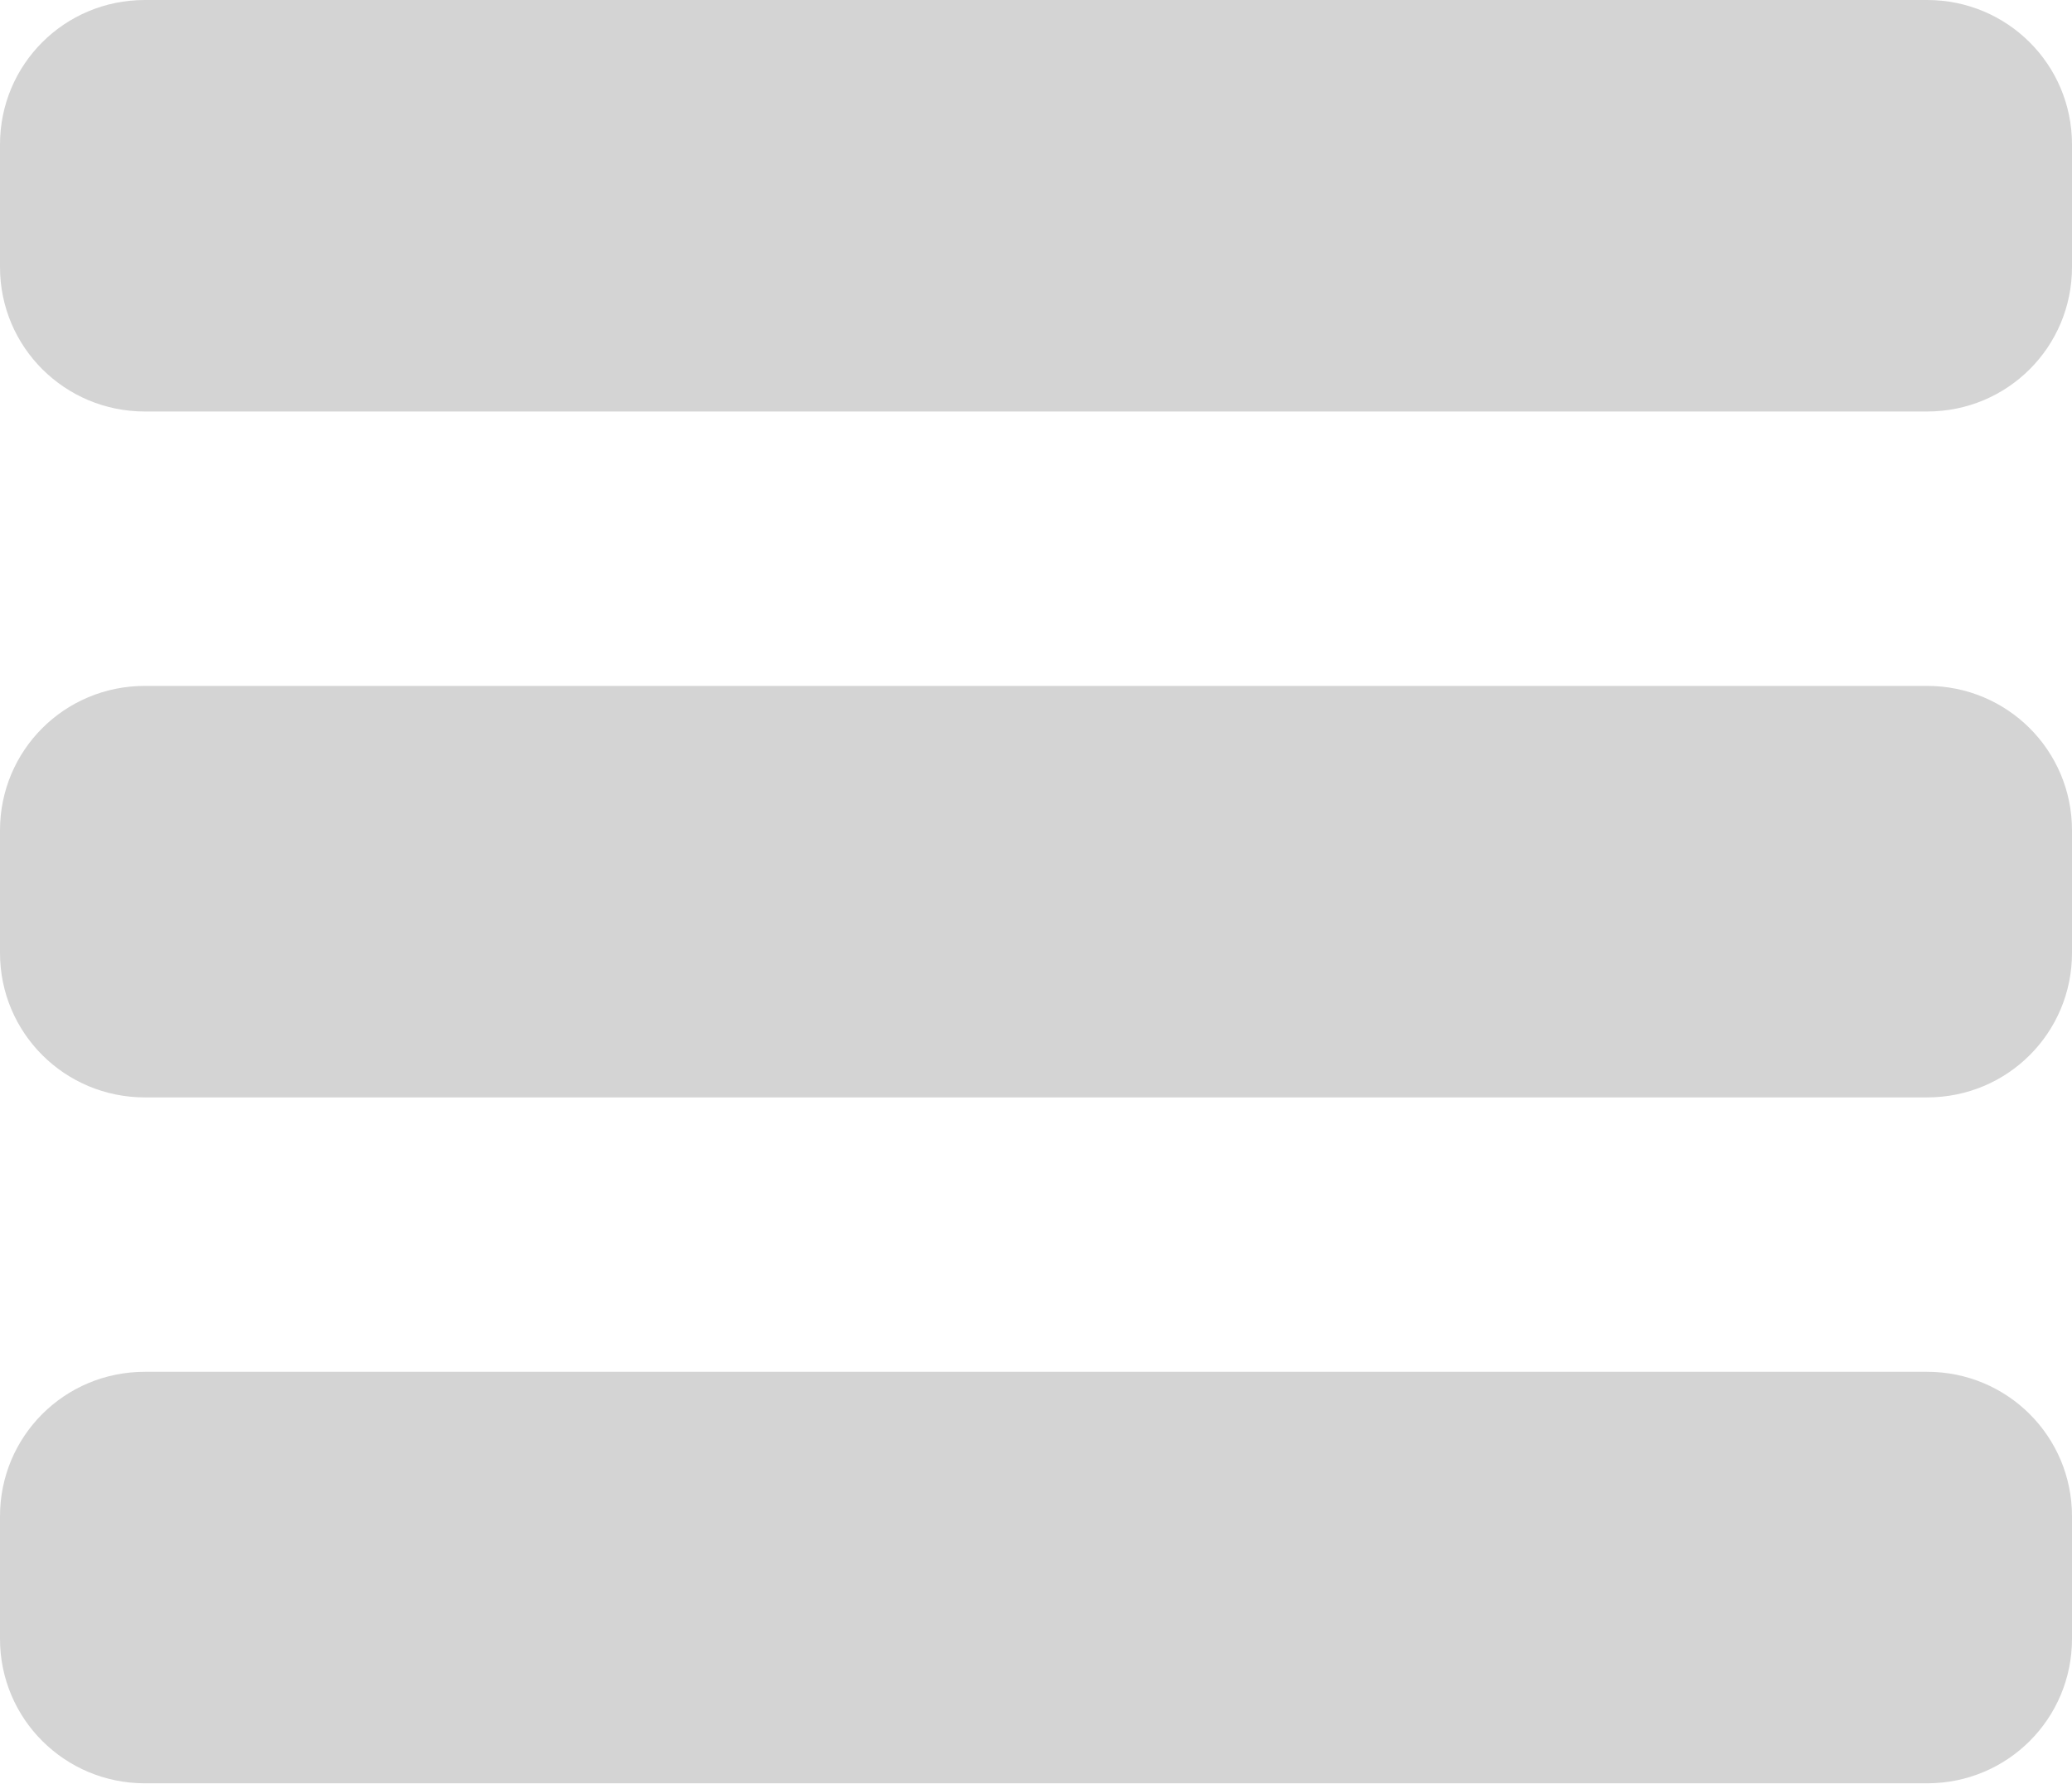
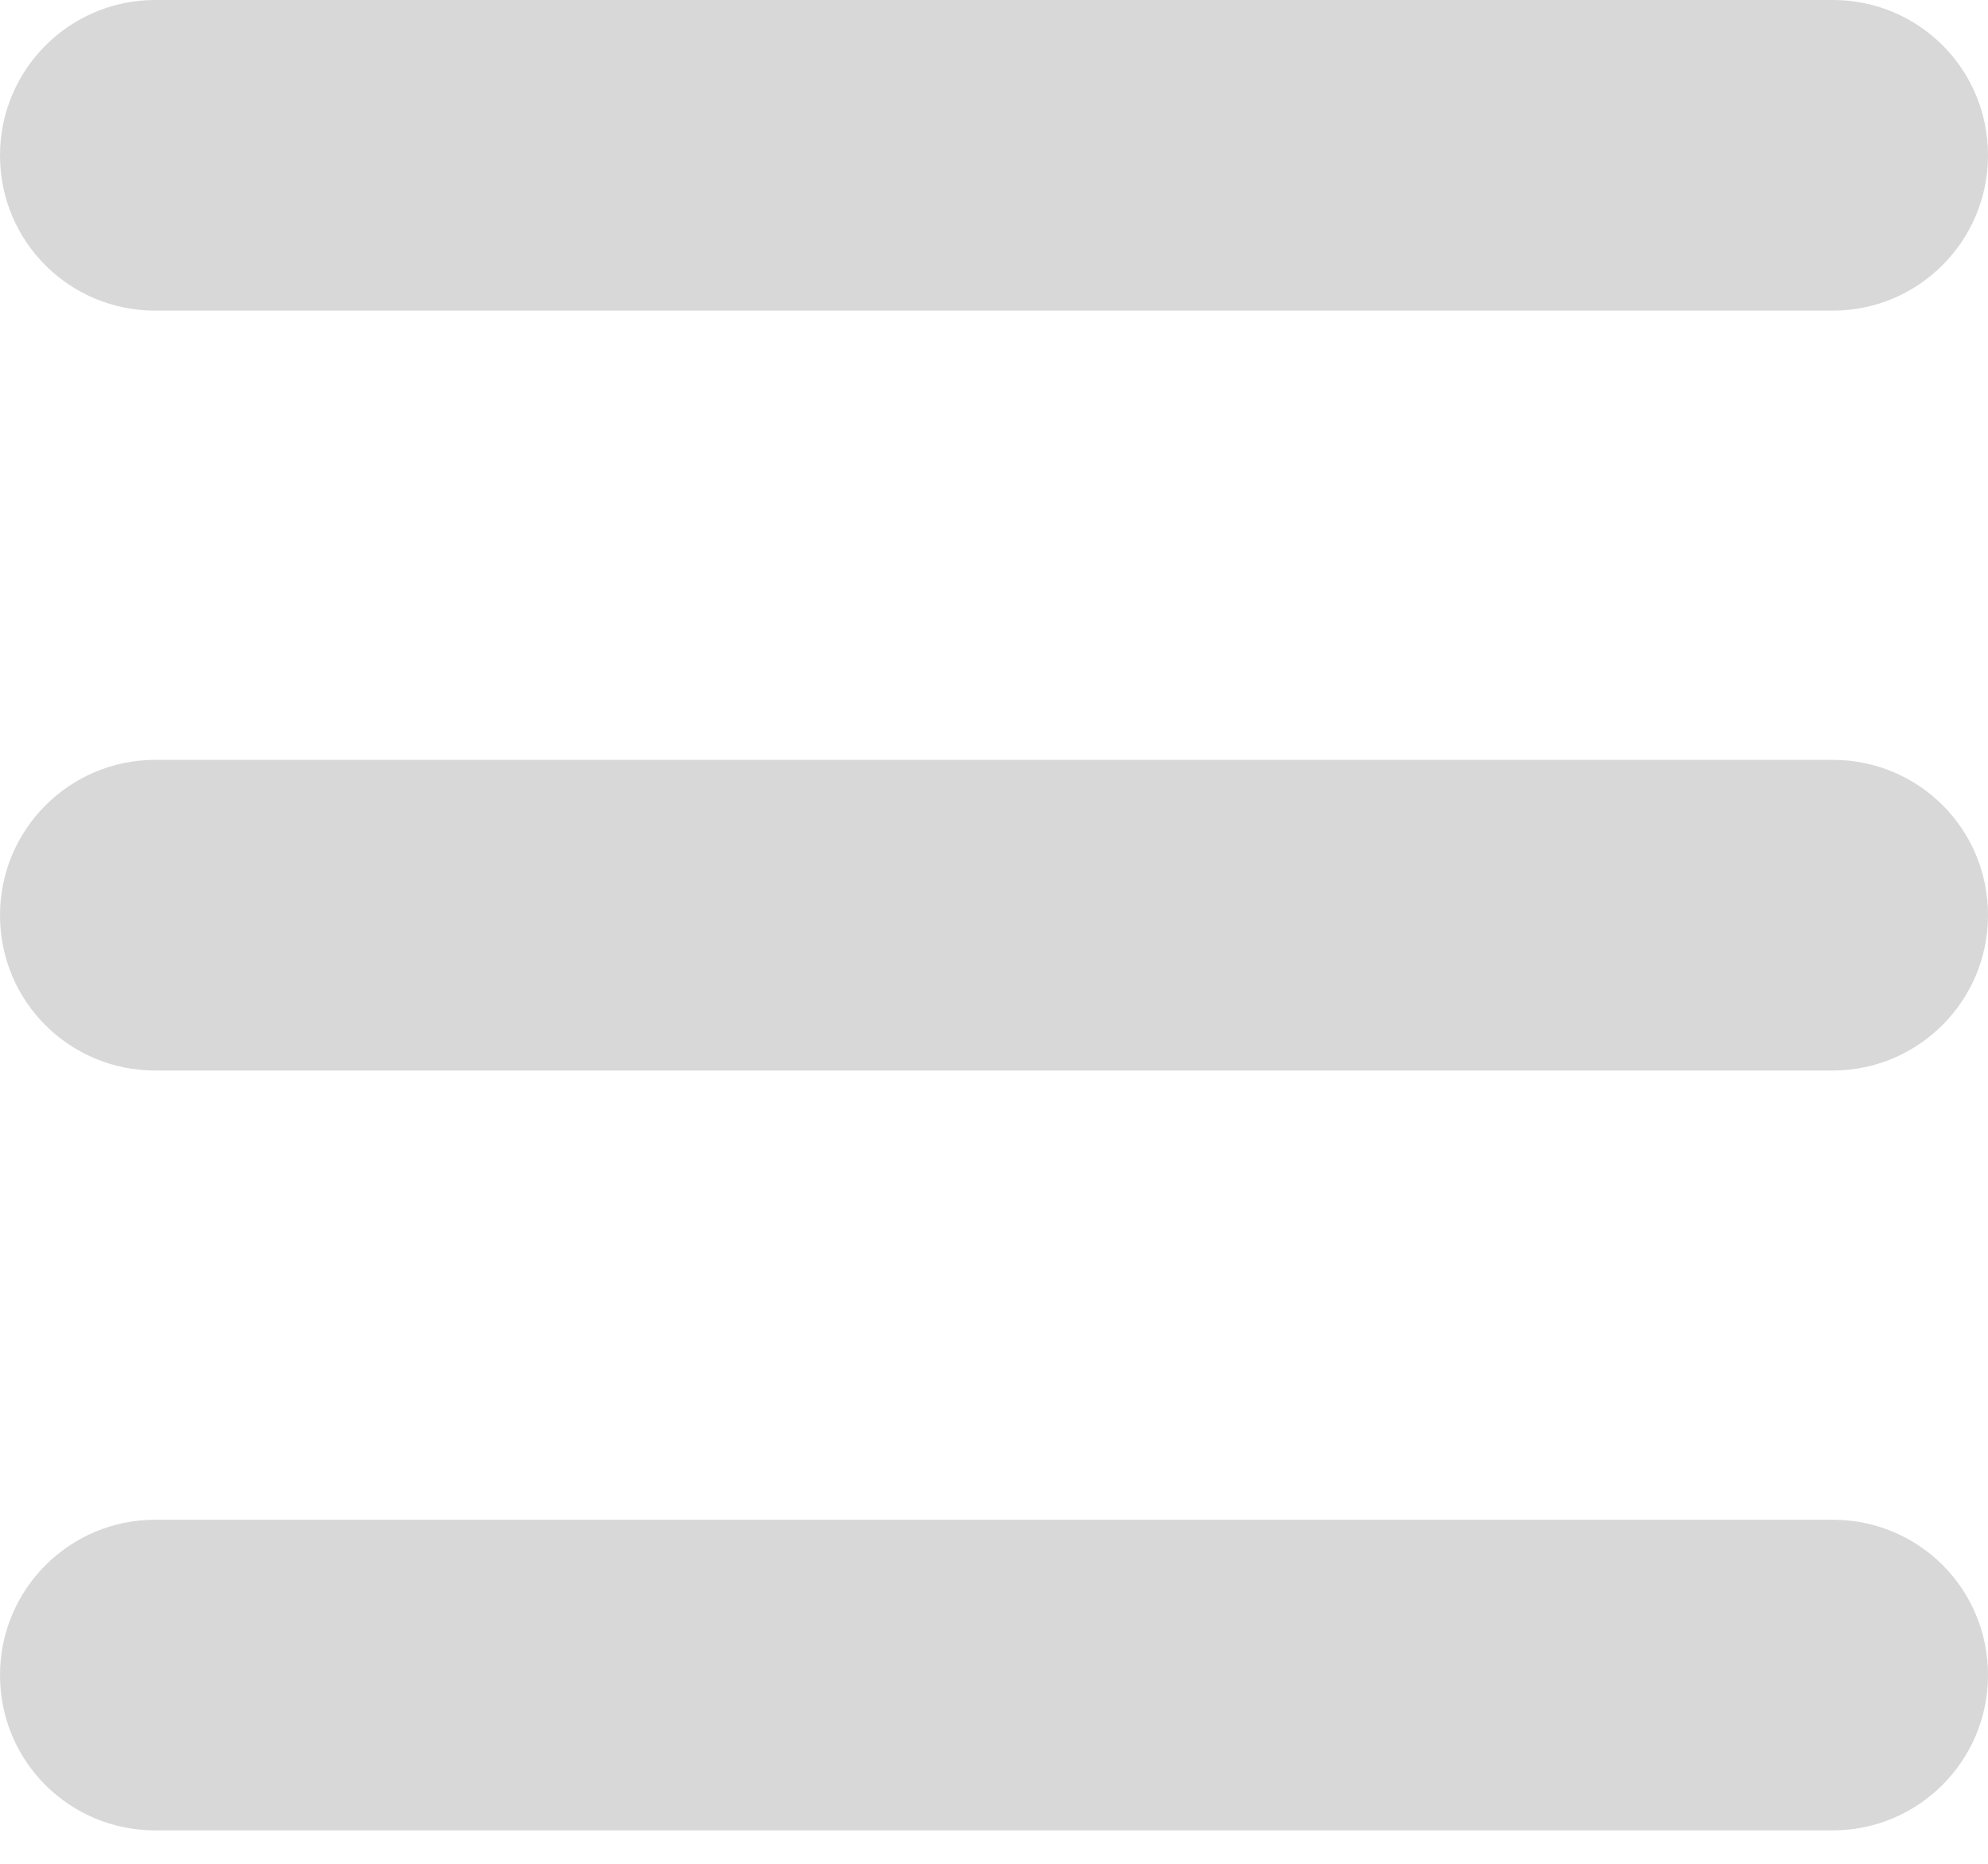
- <svg xmlns="http://www.w3.org/2000/svg" width="43px" height="37px" viewBox="0 0 43 37" version="1.1">
+ <svg xmlns="http://www.w3.org/2000/svg" width="32px" height="30px" viewBox="0 0 32 30" version="1.1">
  <defs />
  <g id="Welcome" stroke="none" stroke-width="1" fill="none" fill-rule="evenodd">
-     <g id="Artboard" transform="translate(-327, -173)" fill="#d4d4d4">
-       <path d="M327,175.998 C327,174.342 328.334,173 330.007,173 L366.993,173 C368.654,173 370,174.334 370,175.998 L370,178.54 C370,180.196 368.666,181.538 366.993,181.538 L330.007,181.538 C328.346,181.538 327,180.204 327,178.54 L327,175.998 Z M327,190.229 C327,188.573 328.334,187.231 330.007,187.231 L366.993,187.231 C368.654,187.231 370,188.565 370,190.229 L370,192.771 C370,194.427 368.666,195.769 366.993,195.769 L330.007,195.769 C328.346,195.769 327,194.435 327,192.771 L327,190.229 Z M327,204.46 C327,202.804 328.334,201.462 330.007,201.462 L366.993,201.462 C368.654,201.462 370,202.796 370,204.46 L370,207.002 C370,208.658 368.666,210 366.993,210 L330.007,210 C328.346,210 327,208.666 327,207.002 L327,204.46 Z" id="Combined-Shape" />
+     <g id="Artboard" transform="translate(-327, -175)" fill="#D8D8D8">
+       <path d="M327,177.5 C327,176.119 328.12,175 329.498,175 L356.502,175 C357.882,175 359,176.11 359,177.5 C359,178.881 357.88,180 356.502,180 L329.498,180 C328.118,180 327,178.89 327,177.5 Z M327,189.731 C327,188.35 328.12,187.231 329.498,187.231 L356.502,187.231 C357.882,187.231 359,188.34 359,189.731 C359,191.111 357.88,192.231 356.502,192.231 L329.498,192.231 C328.118,192.231 327,191.121 327,189.731 Z M327,201.962 C327,200.581 328.12,199.462 329.498,199.462 L356.502,199.462 C357.882,199.462 359,200.571 359,201.962 C359,203.342 357.88,204.462 356.502,204.462 L329.498,204.462 C328.118,204.462 327,203.352 327,201.962 Z" id="Combined-Shape" />
    </g>
  </g>
</svg>
